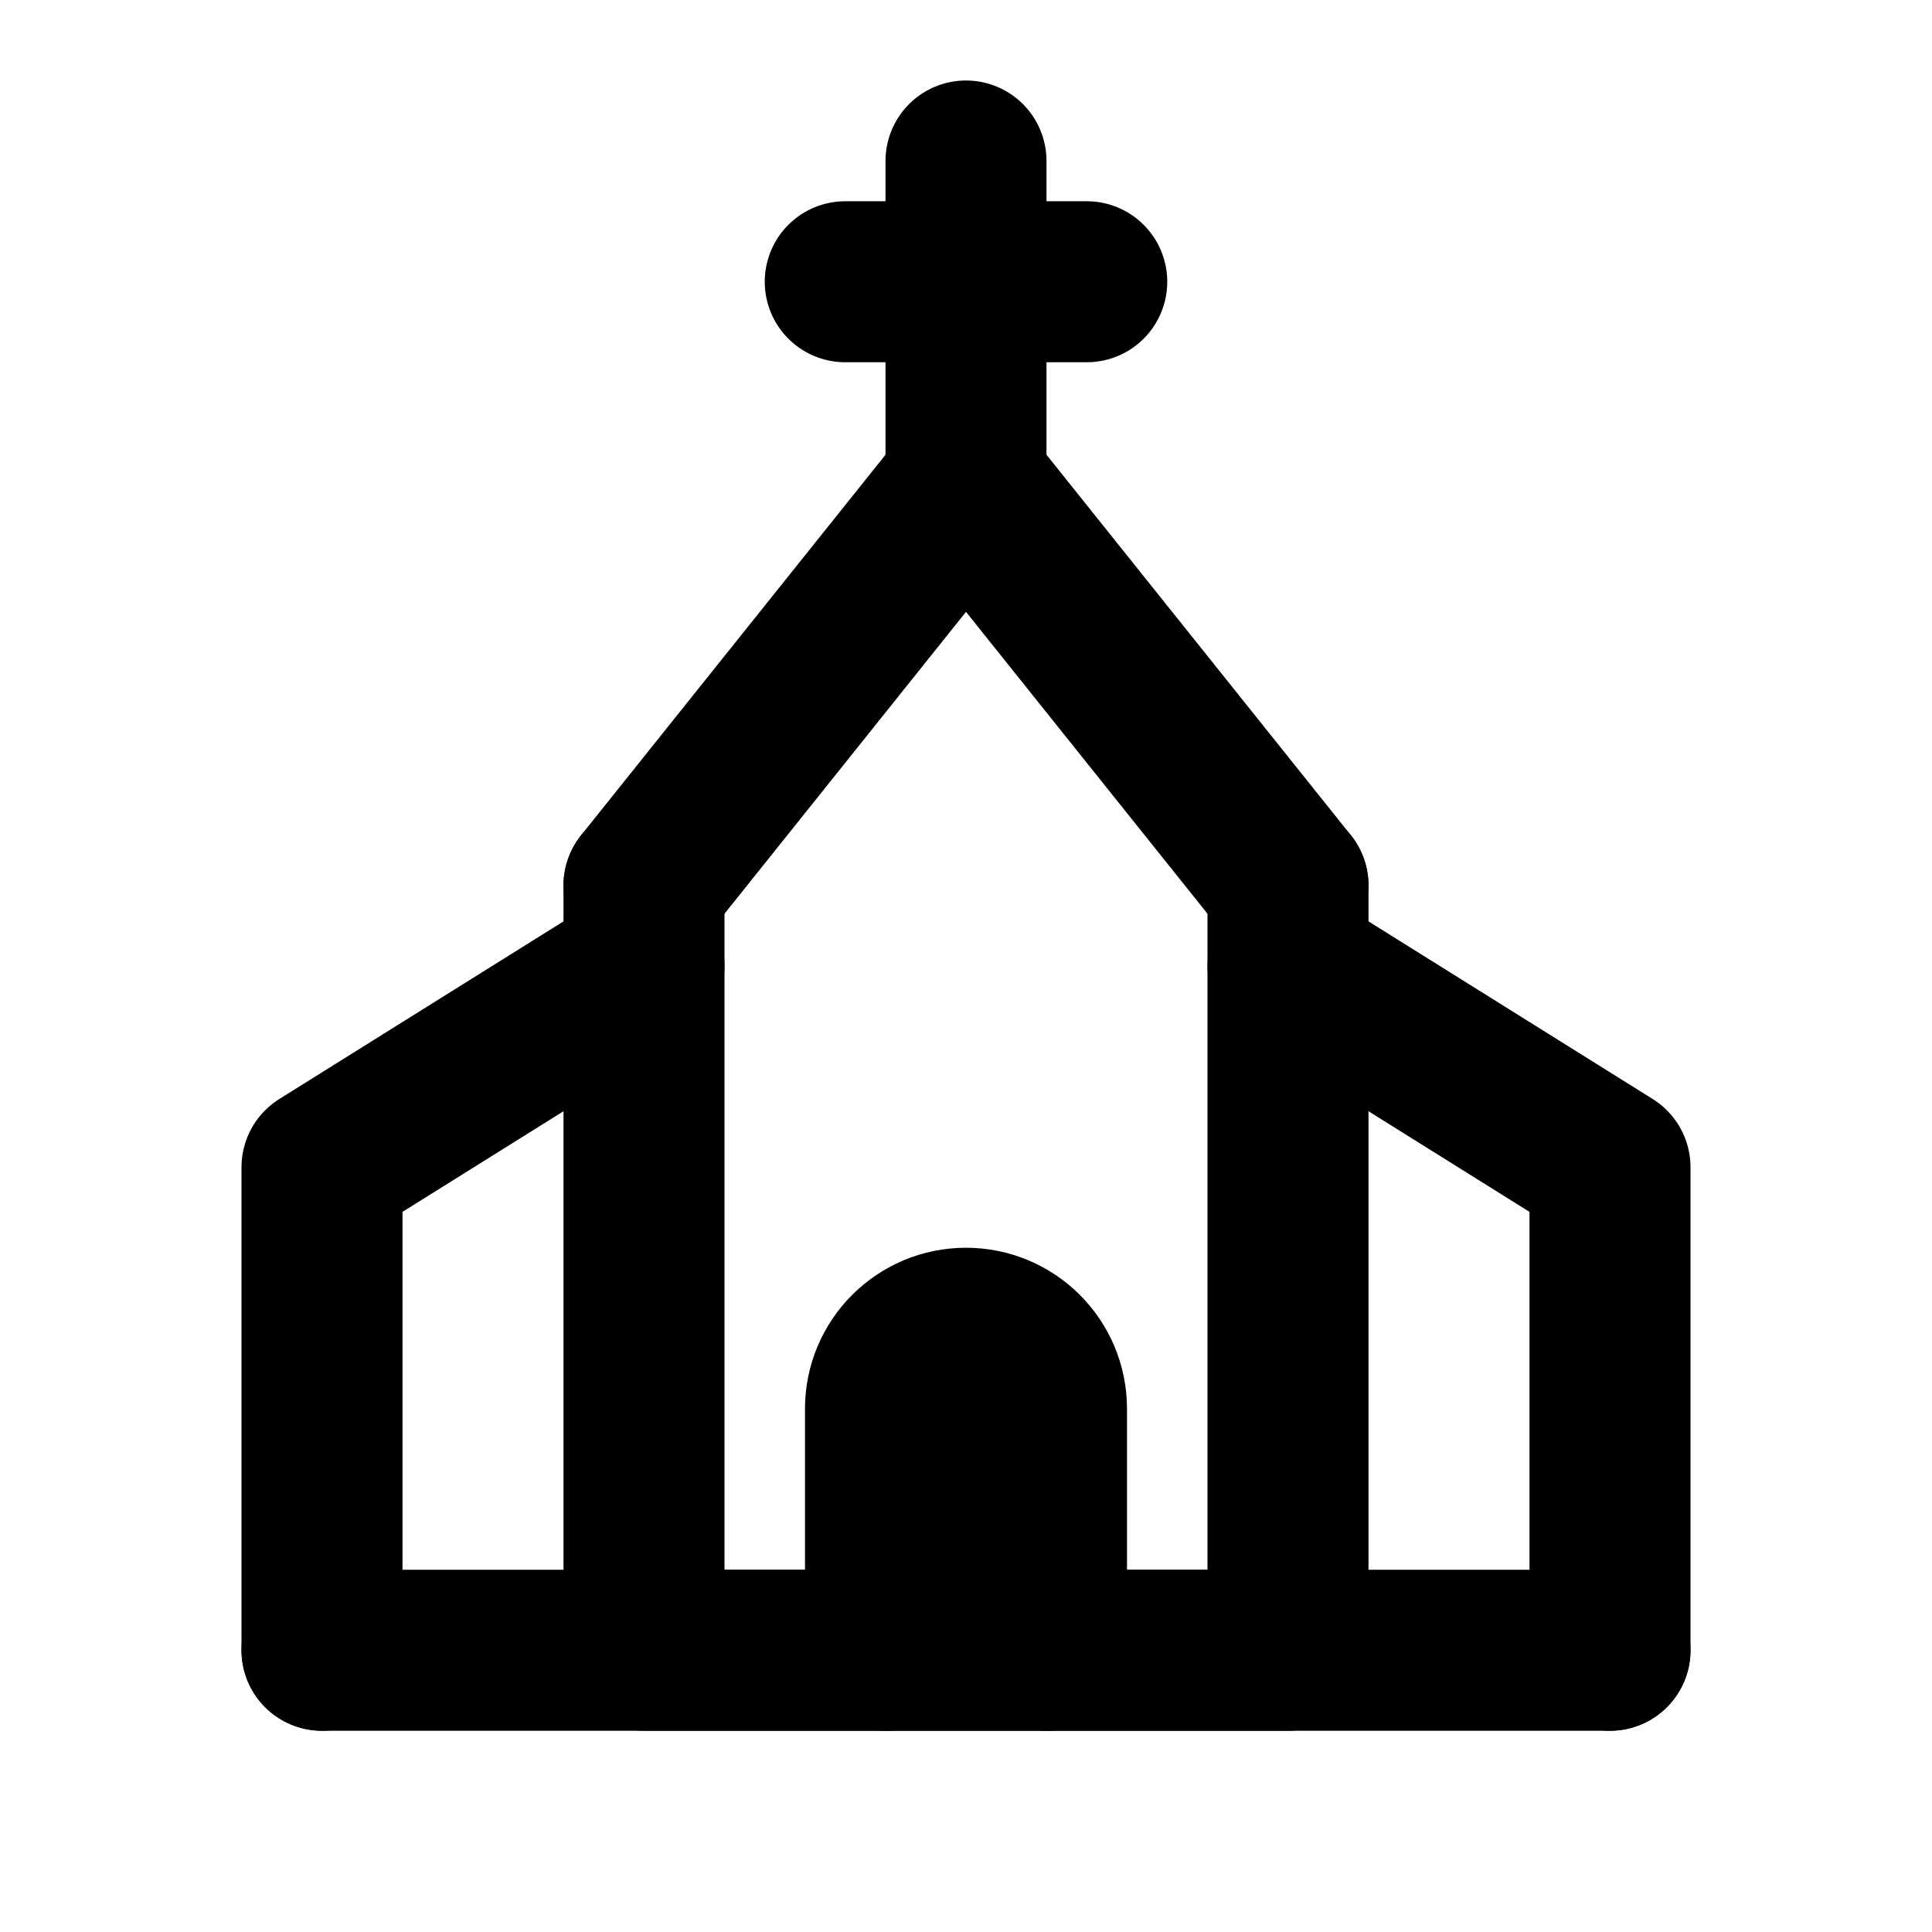
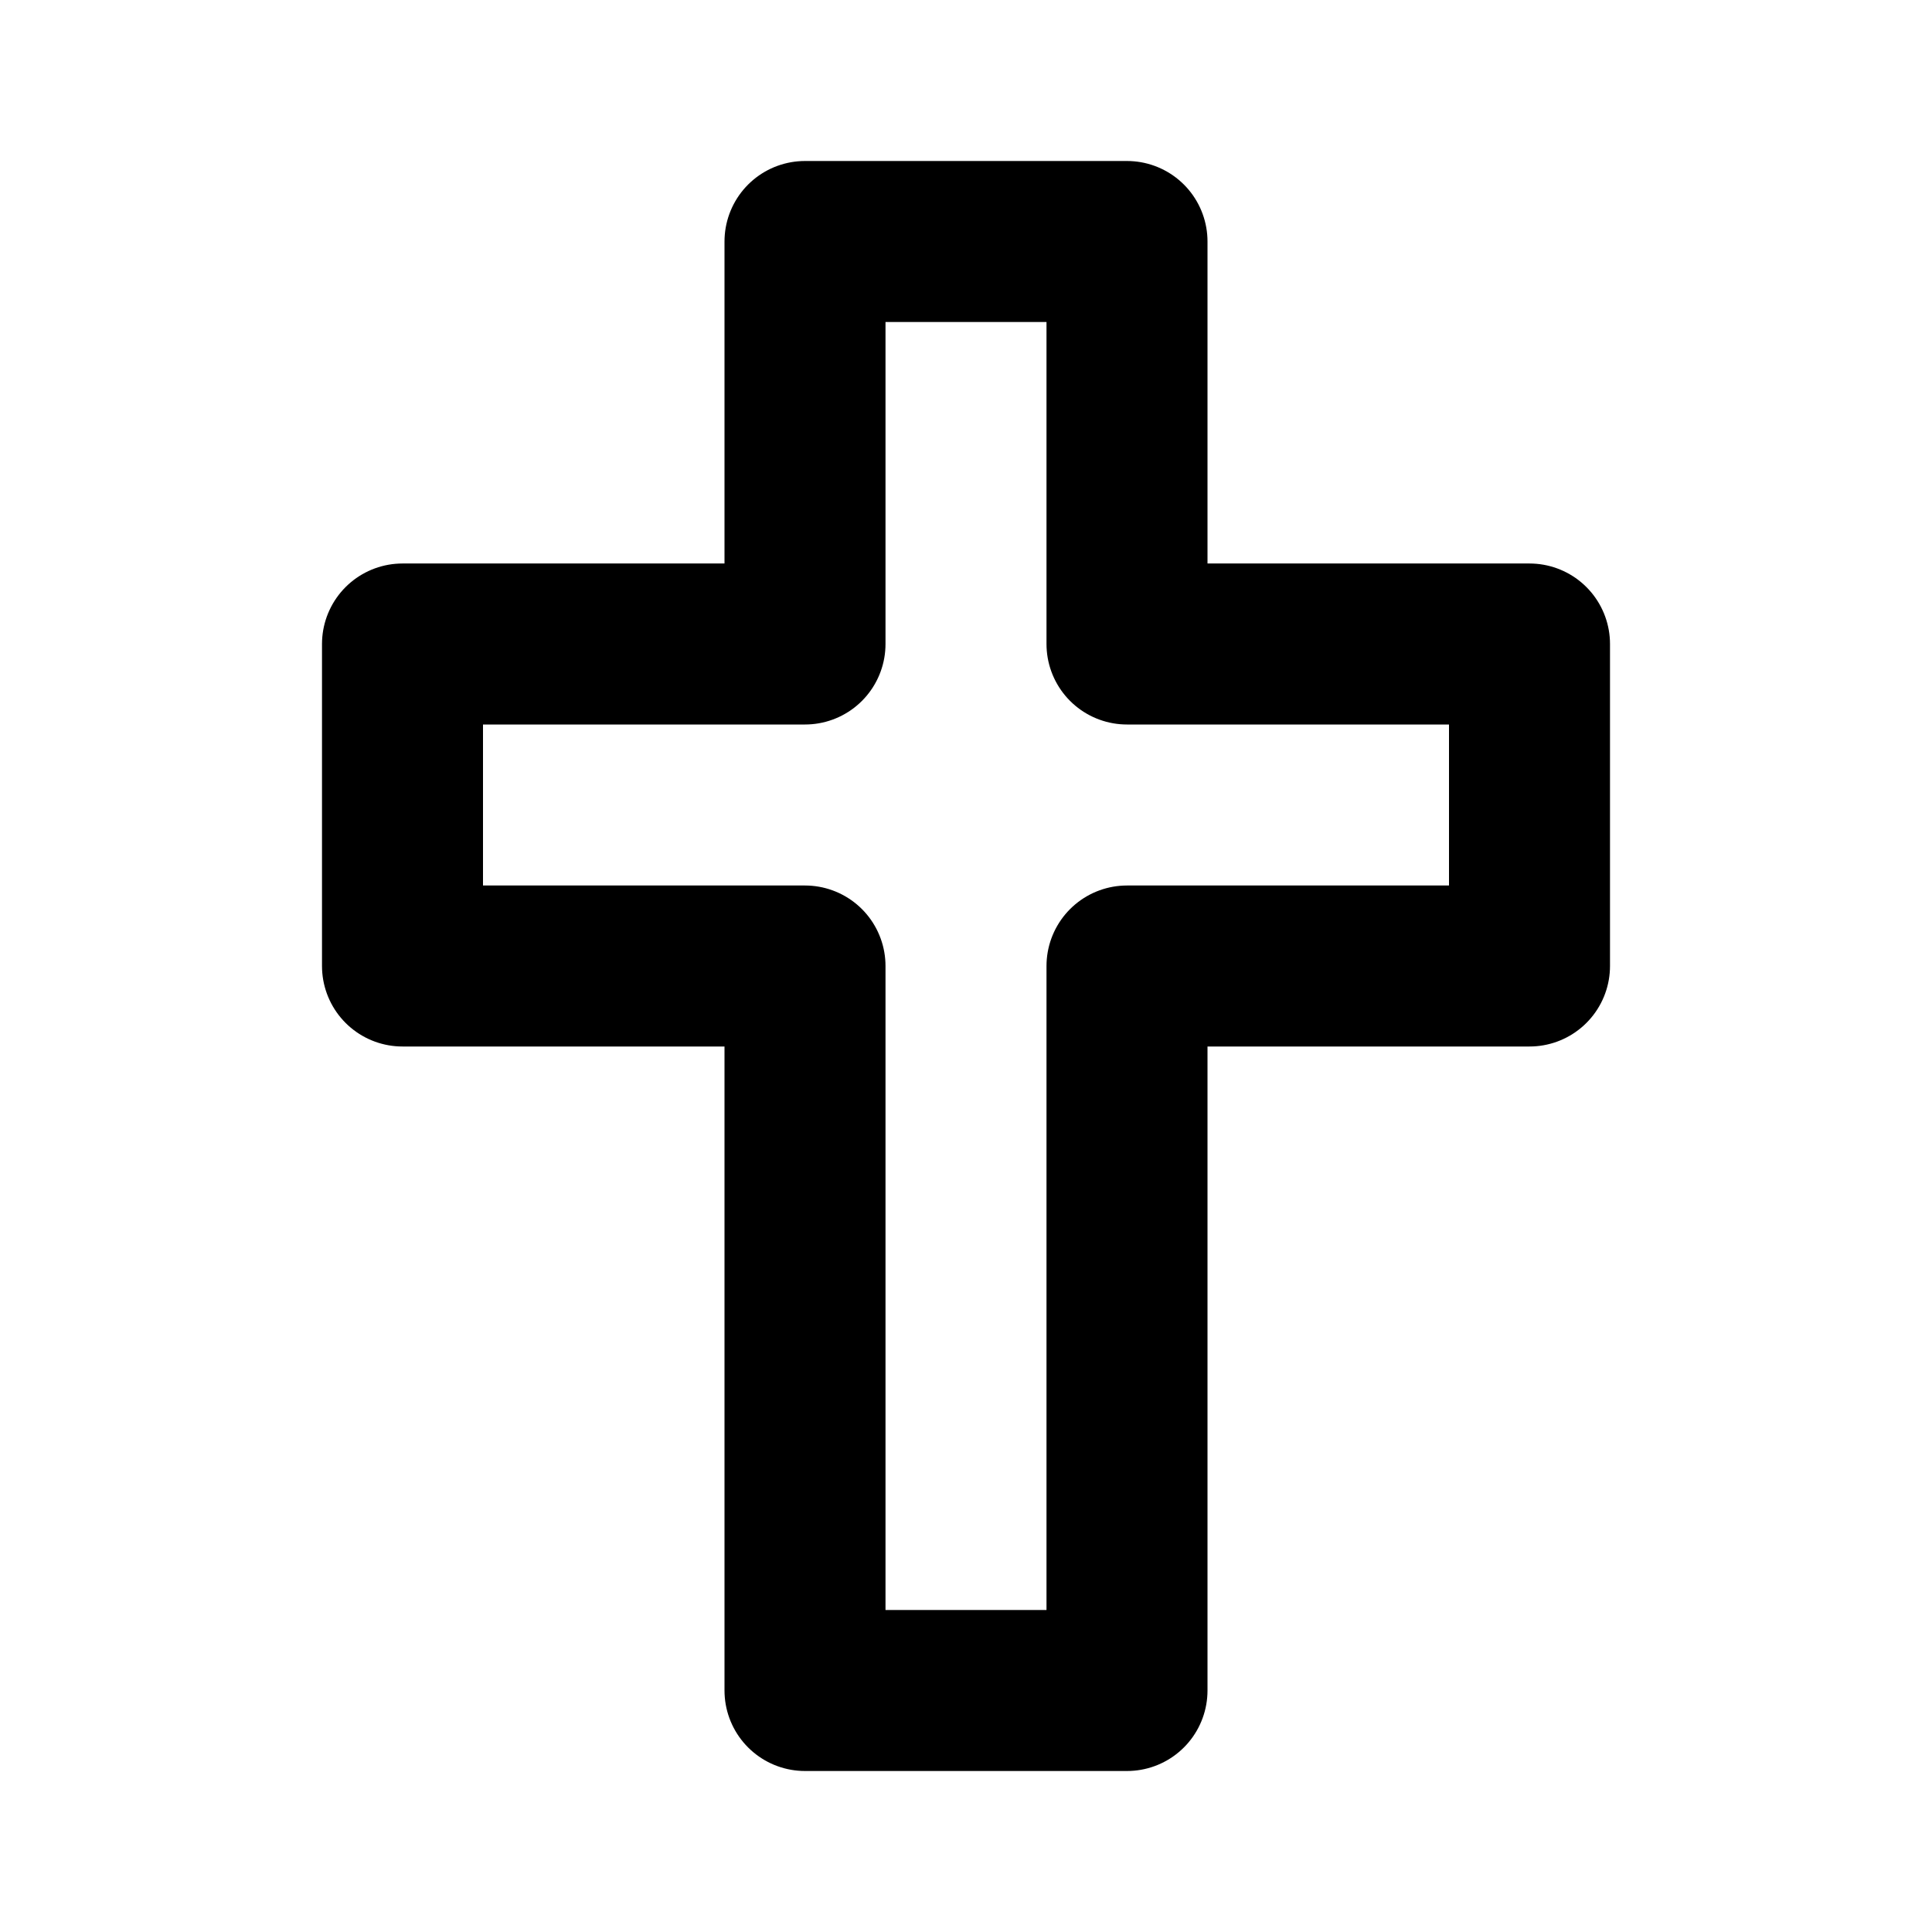
- <svg xmlns="http://www.w3.org/2000/svg" viewBox="0 0 24 24" fill="none" stroke="#000" stroke-width="2" stroke-linecap="round" stroke-linejoin="round">
-   <path d="M12 2v4M10.5 3.5h3" />
-   <path d="M8 11l4-5 4 5" />
-   <path d="M8 11v9.5h8V11" />
-   <path d="M4 20.5h16" />
-   <path d="M4 20.5v-6l4-2.5M20 20.5v-6l-4-2.5" />
-   <path d="M11 20.5v-3a1 1 0 0 1 2 0v3" />
+ <svg xmlns="http://www.w3.org/2000/svg" width="24" height="24" viewBox="0 0 24 24" fill="none" stroke="#000" stroke-width="2" stroke-linecap="round" stroke-linejoin="round" class="icon icon-tabler icons-tabler-outline icon-tabler-cross">
+   <path stroke="none" d="M0 0h24v24H0z" fill="none" />
+   <path d="M10 21h4v-9h5v-4h-5v-5h-4v5h-5v4h5z" />
</svg>
